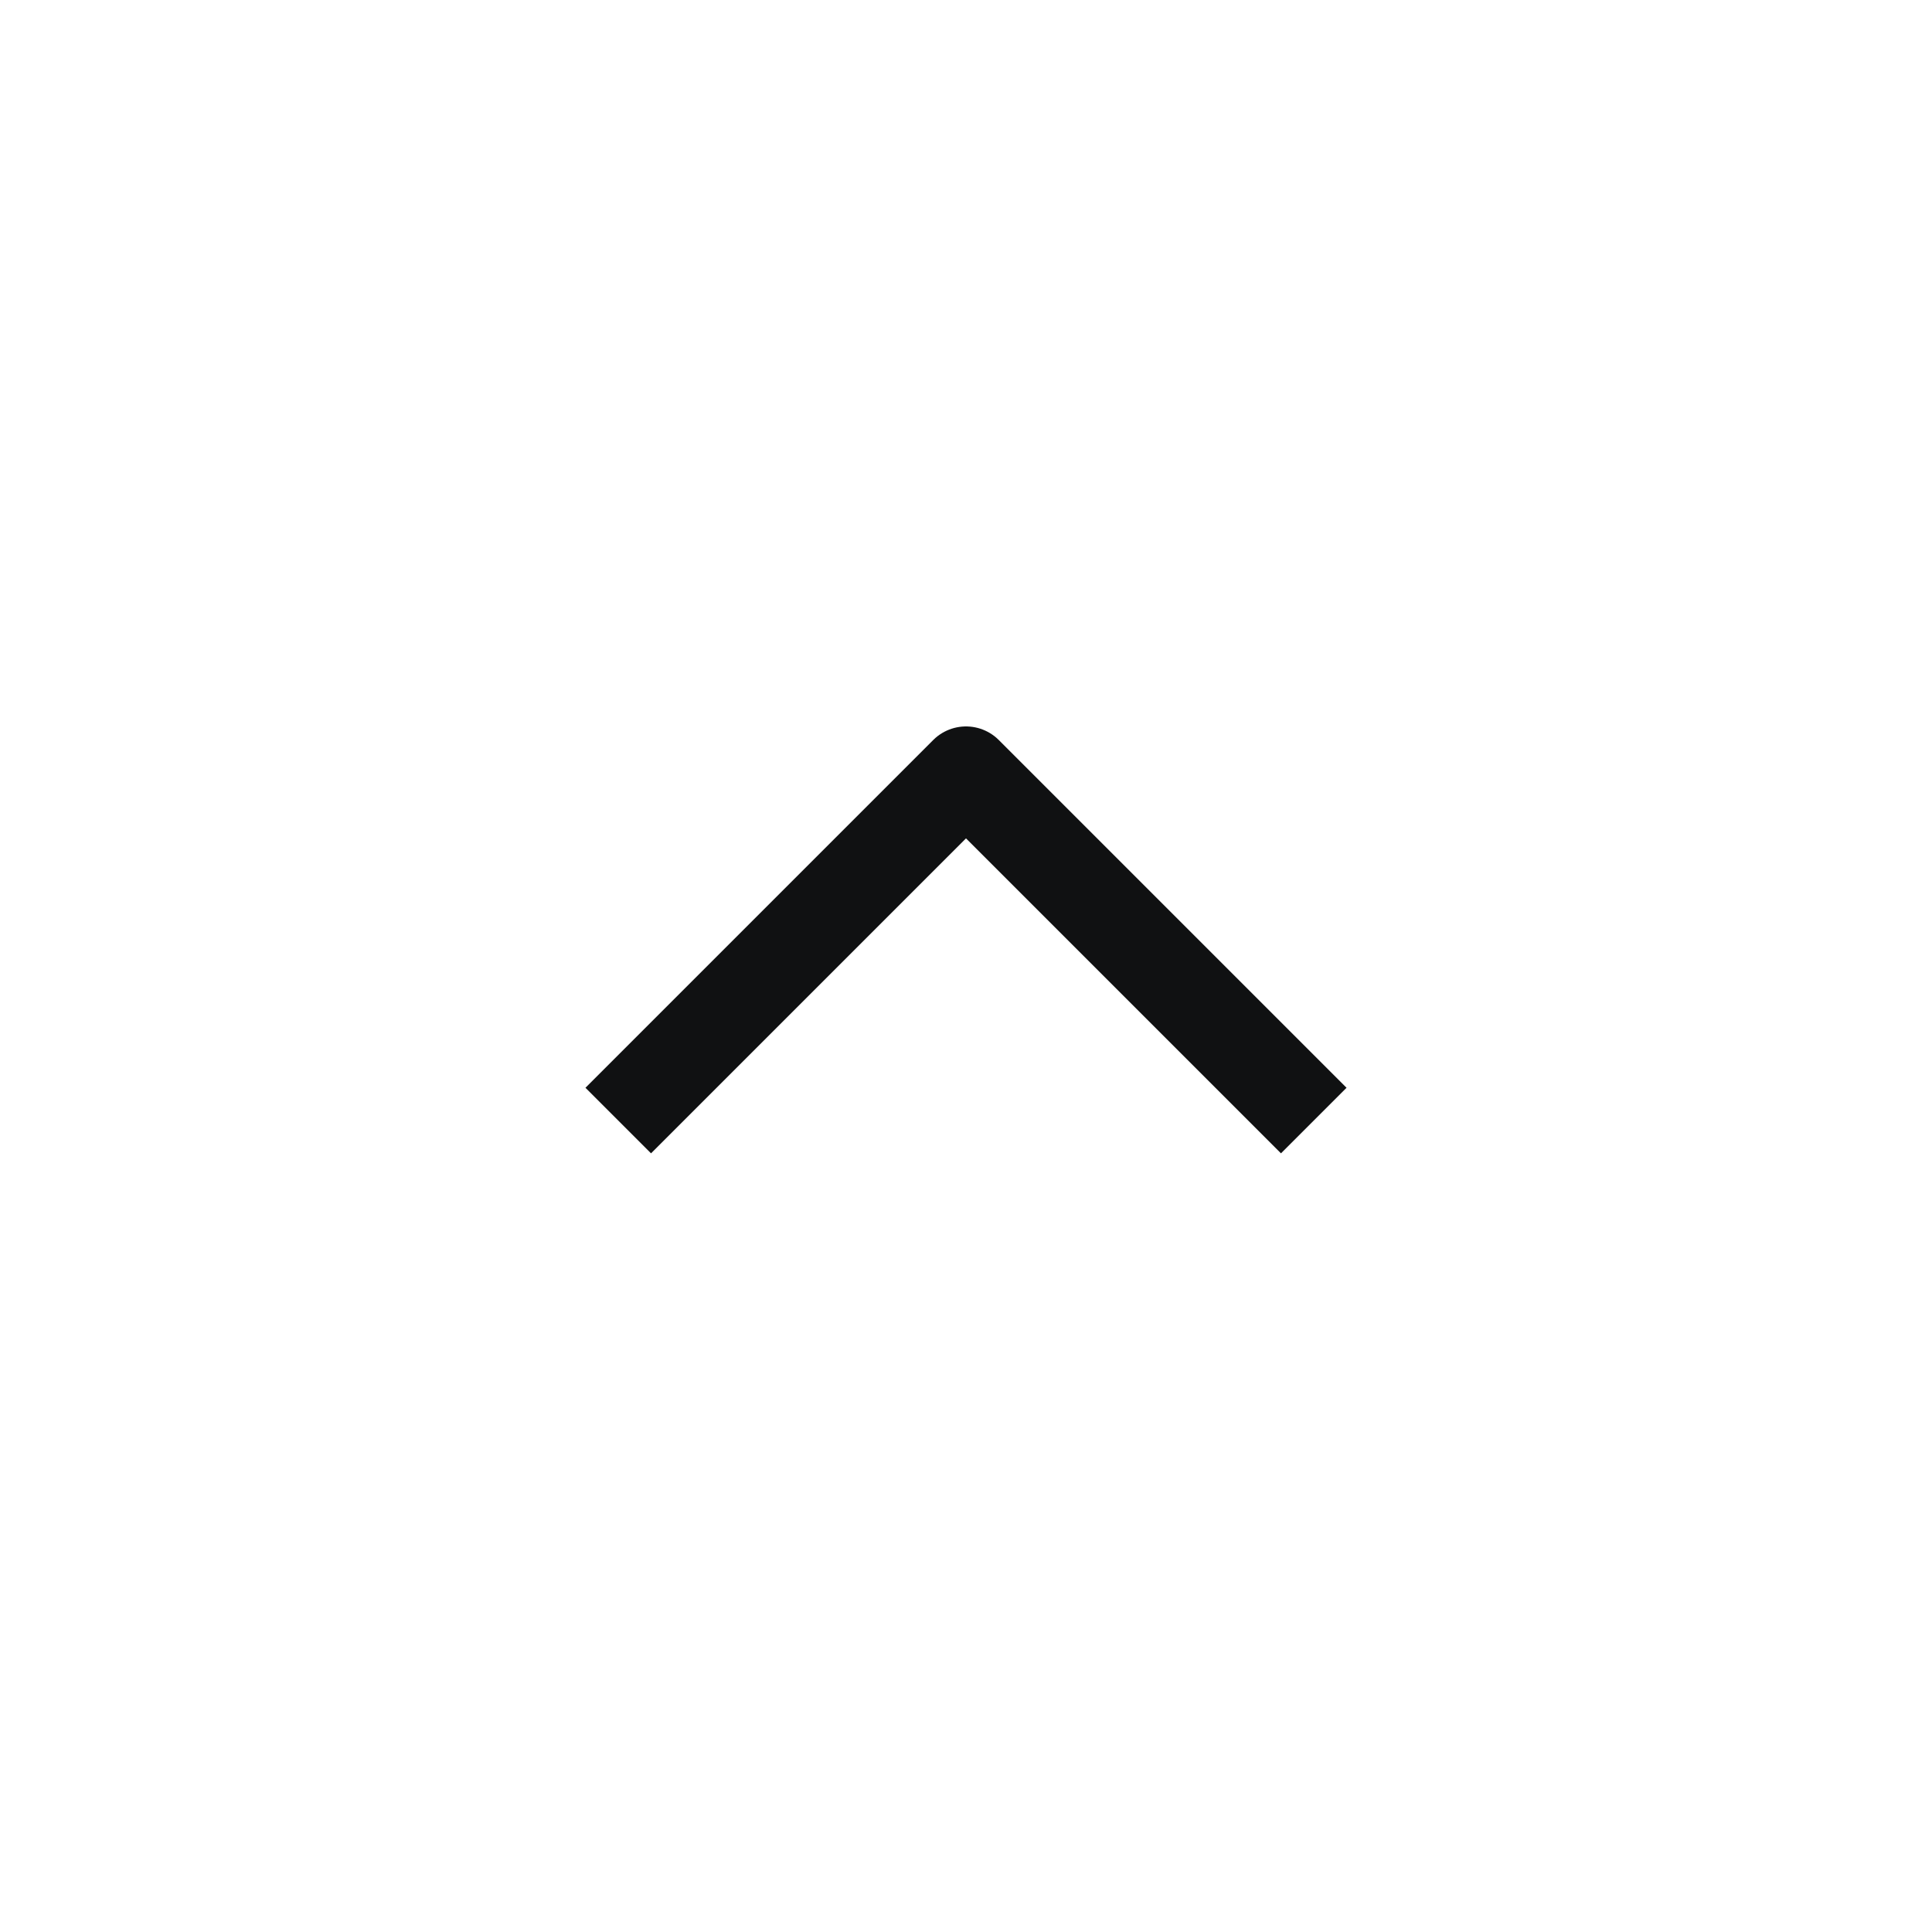
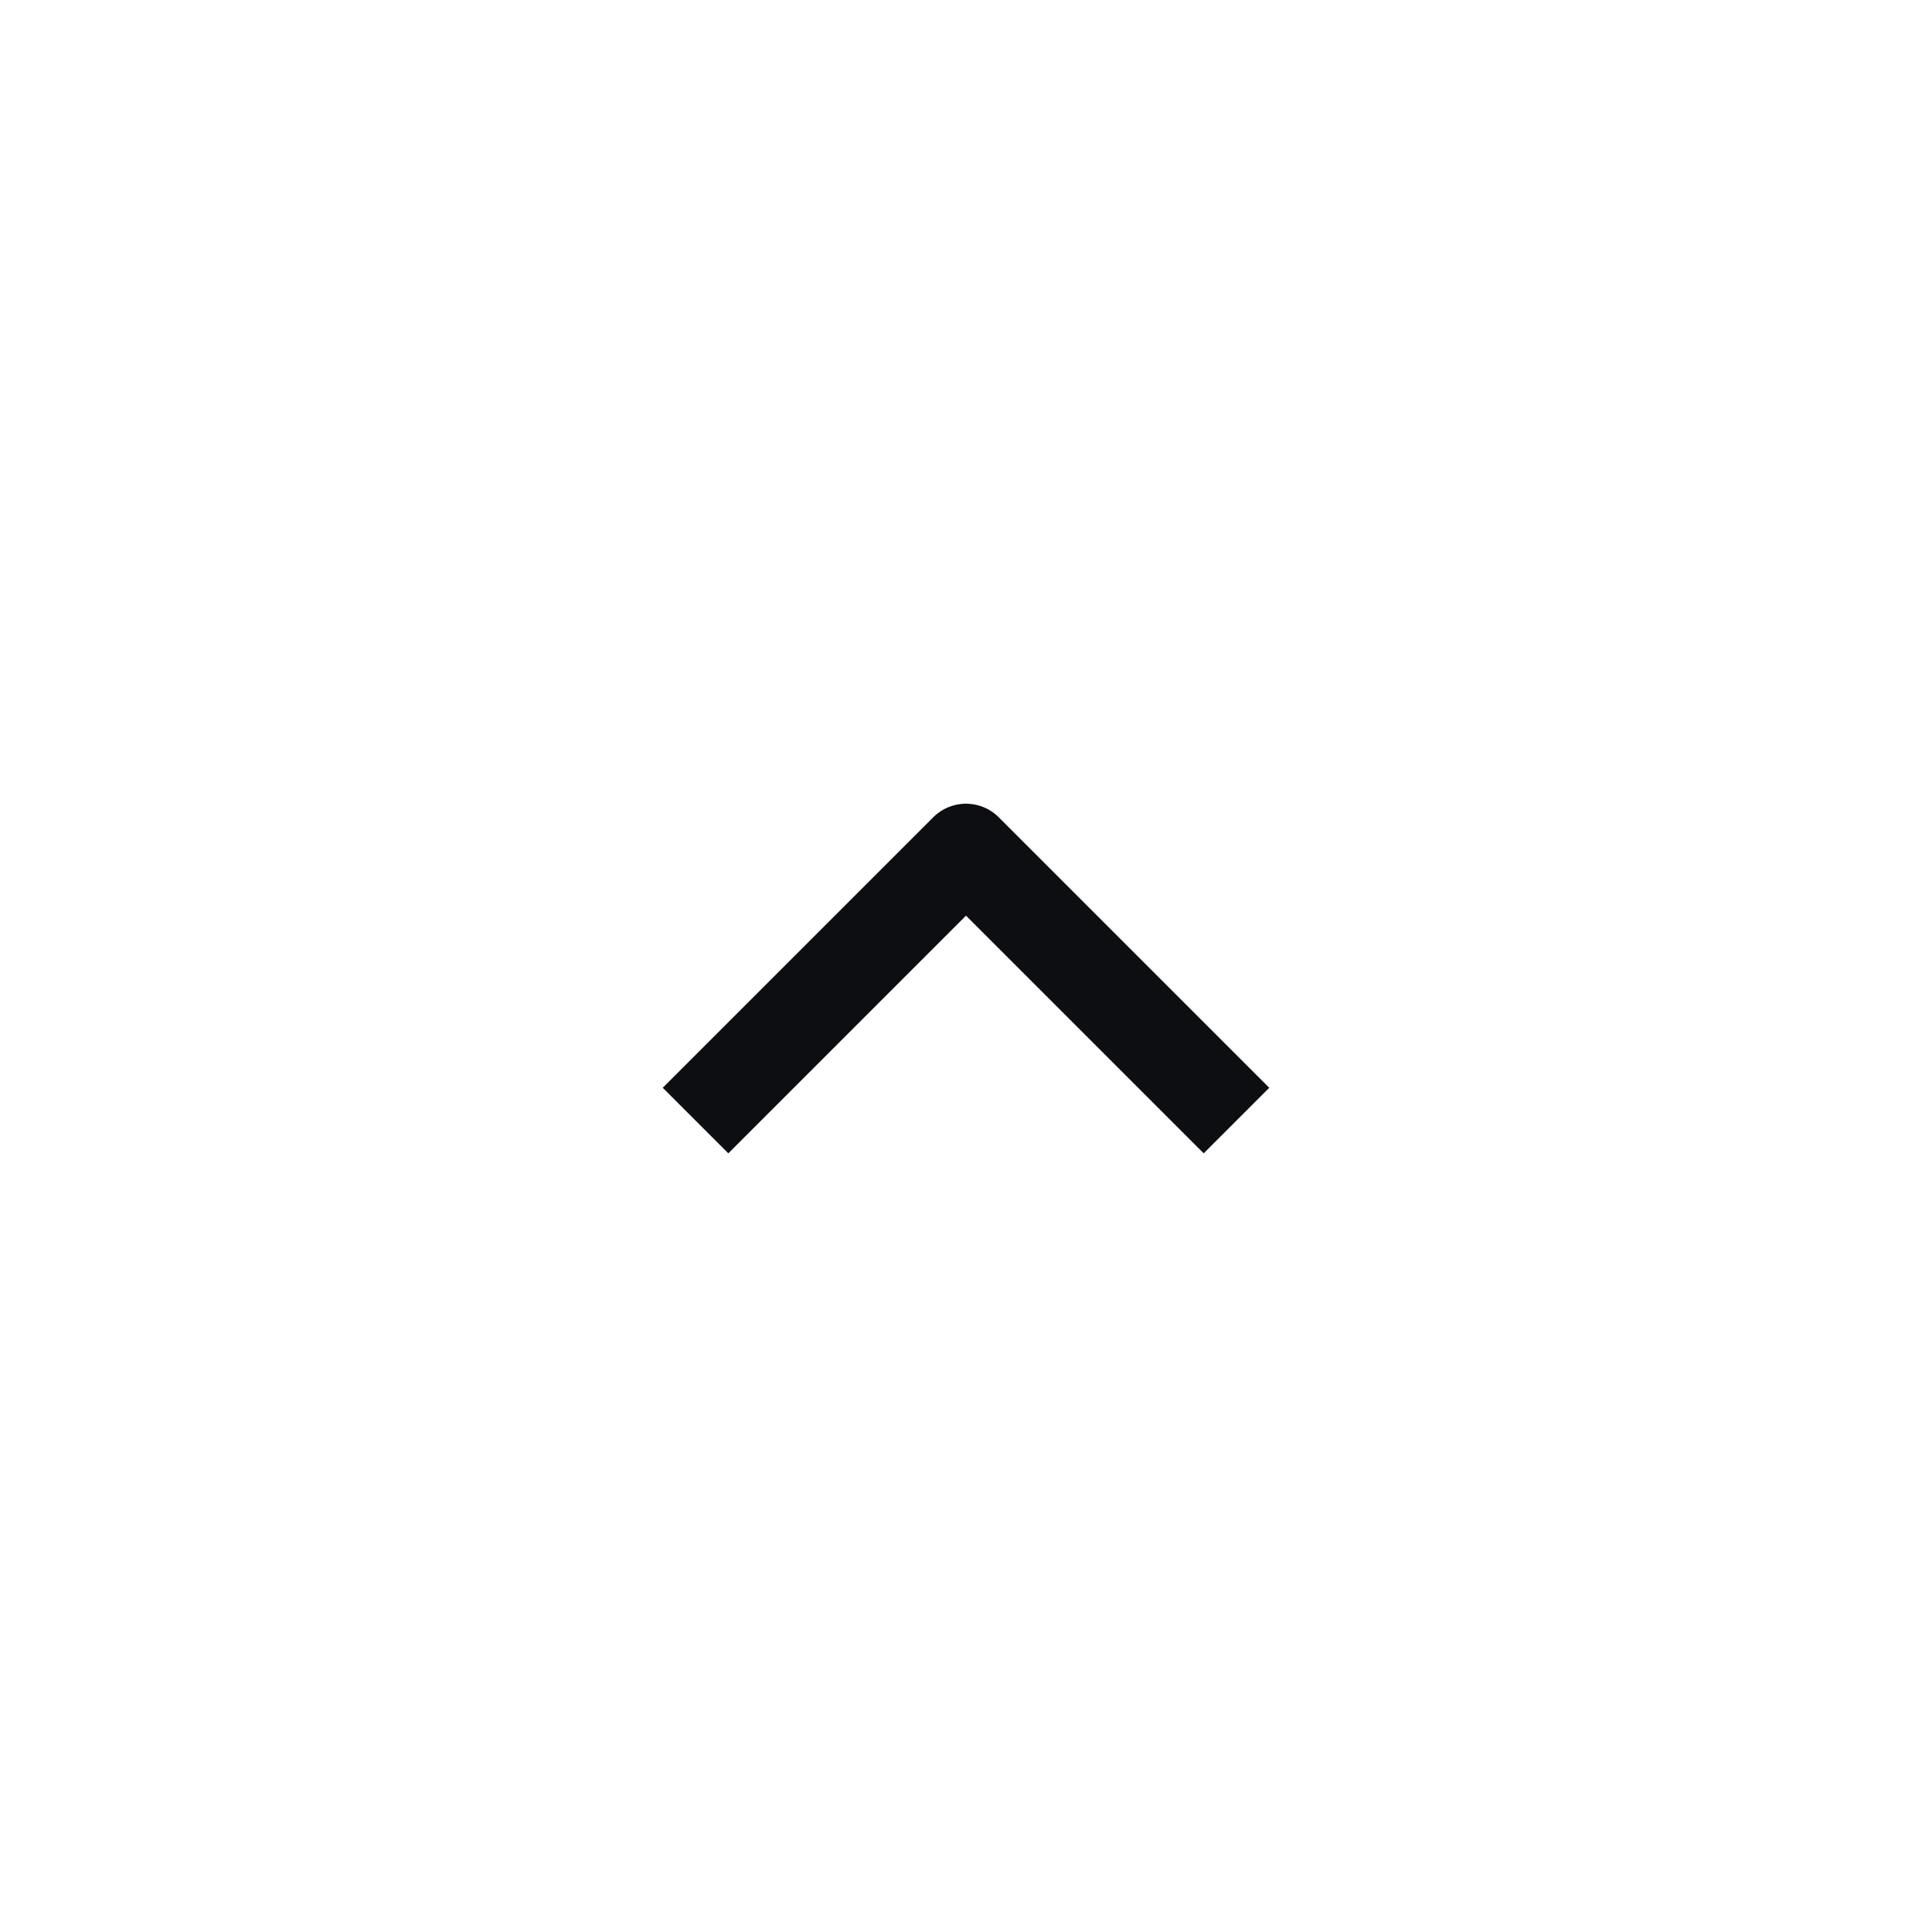
<svg xmlns="http://www.w3.org/2000/svg" width="25" height="25" viewBox="0 0 25 25" fill="none">
-   <path d="M8 14.5L12.5 10L17 14.5" stroke="#101112" stroke-width="1.2" stroke-linejoin="round" />
+   <path d="M9 14.5L12.5 11L16 14.5" stroke="#0D0E12" stroke-width="1.2" stroke-linejoin="round" />
</svg>
